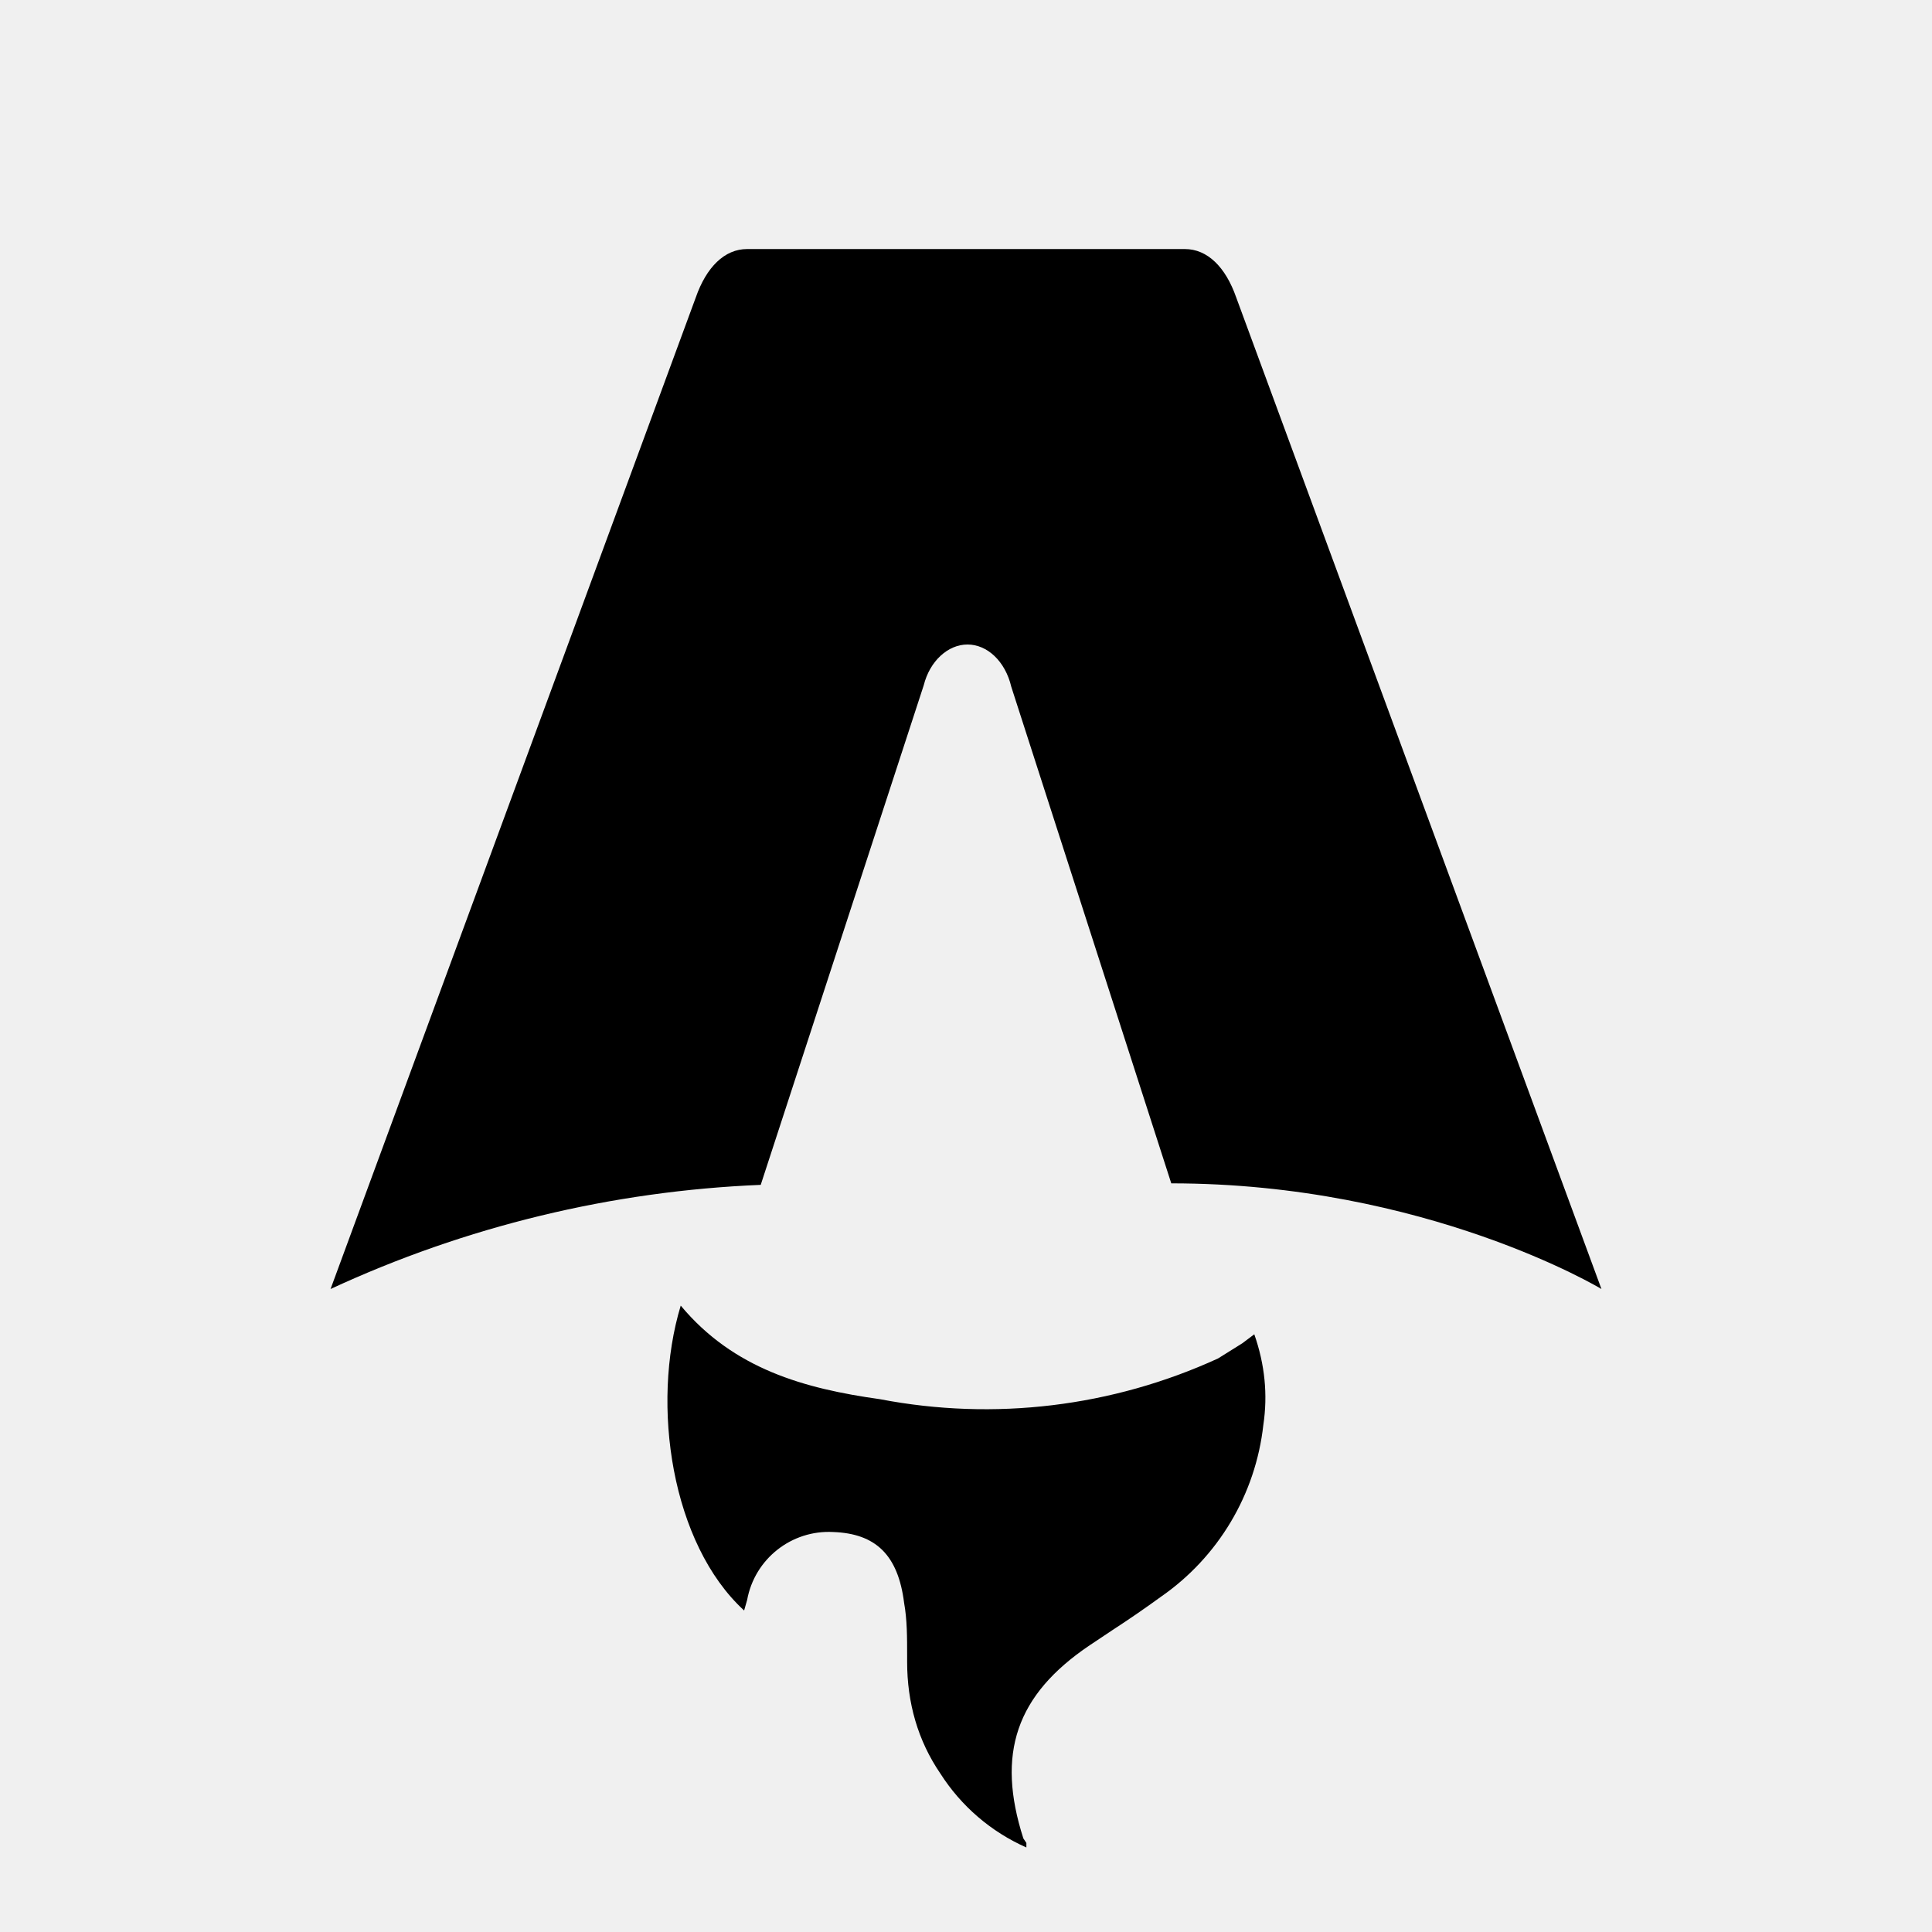
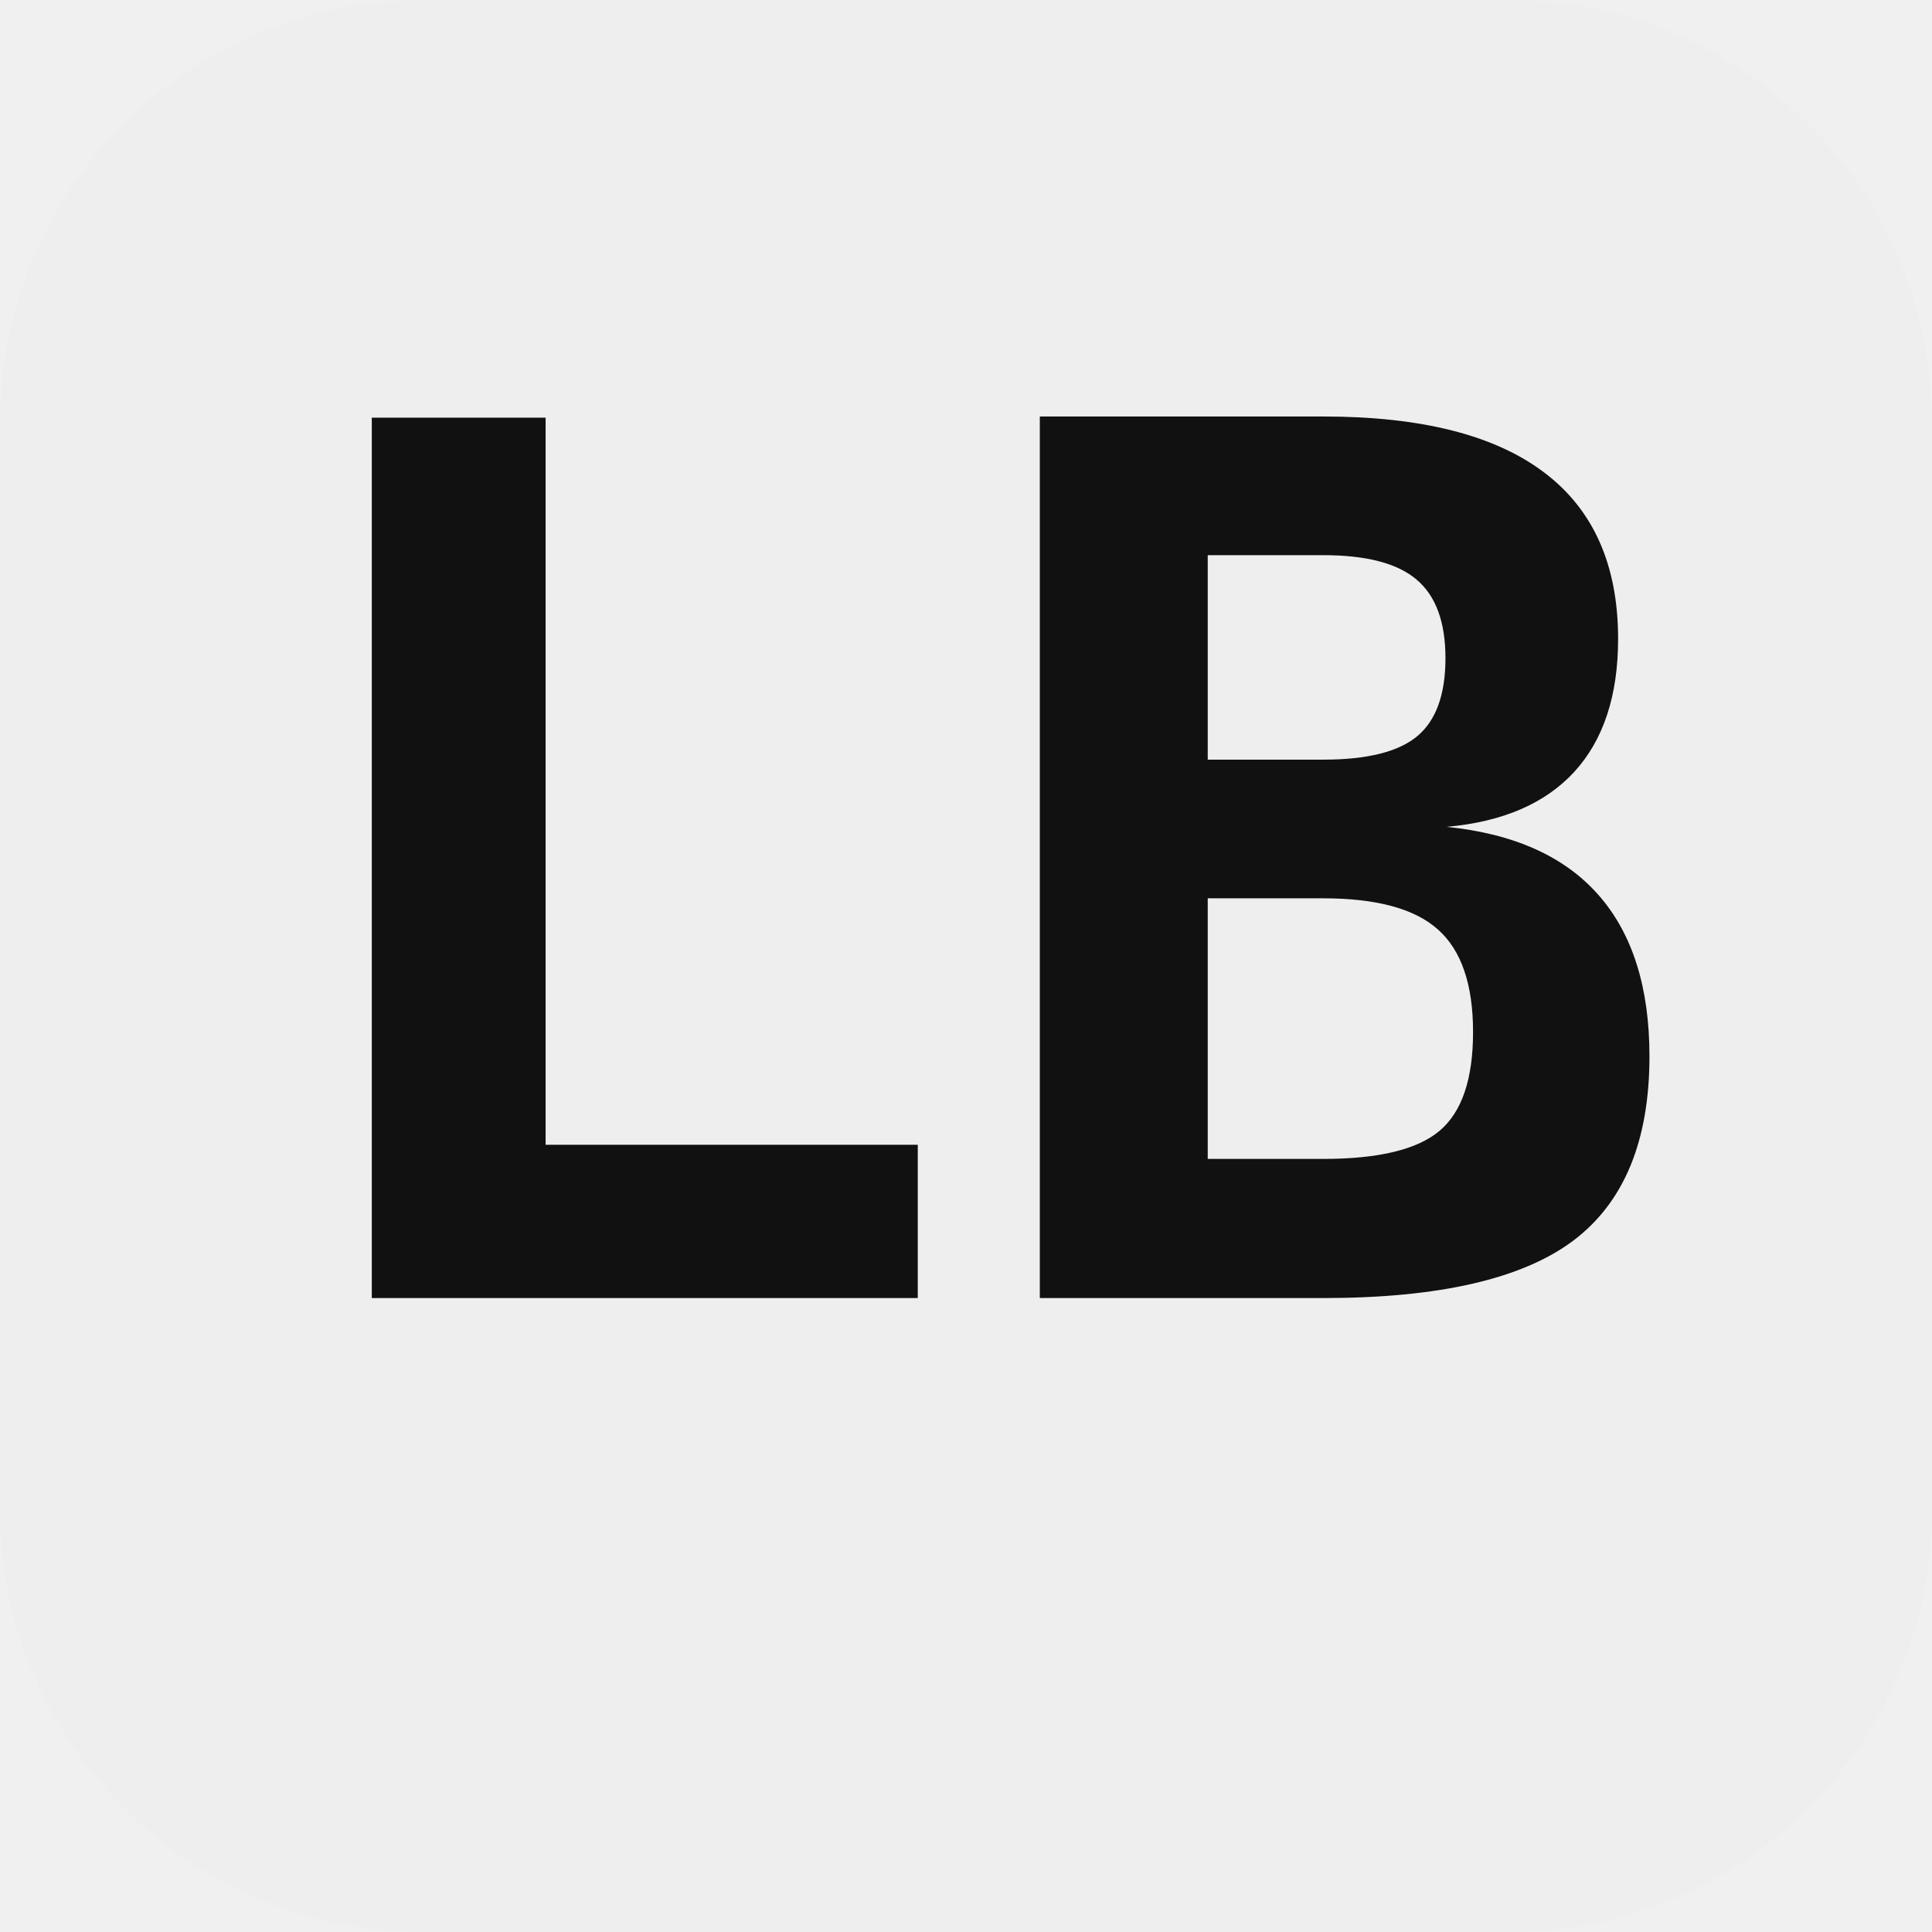
- <svg xmlns="http://www.w3.org/2000/svg" fill="none" viewBox="0 0 128 128">
-   <path d="M50.4 78.5a75.1 75.1 0 0 0-28.5 6.9l24.2-65.7c.7-2 1.9-3.2 3.4-3.2h29c1.5 0 2.7 1.2 3.4 3.2l24.2 65.7s-11.6-7-28.5-7L67 45.5c-.4-1.7-1.6-2.8-2.9-2.8-1.3 0-2.5 1.1-2.9 2.7L50.4 78.5Zm-1.1 28.2Zm-4.2-20.2c-2 6.6-.6 15.8 4.2 20.2a17.5 17.5 0 0 1 .2-.7 5.5 5.5 0 0 1 5.7-4.5c2.8.1 4.3 1.5 4.7 4.7.2 1.1.2 2.3.2 3.5v.4c0 2.7.7 5.2 2.2 7.4a13 13 0 0 0 5.7 4.9v-.3l-.2-.3c-1.8-5.6-.5-9.5 4.4-12.8l1.5-1a73 73 0 0 0 3.2-2.2 16 16 0 0 0 6.8-11.4c.3-2 .1-4-.6-6l-.8.6-1.6 1a37 37 0 0 1-22.4 2.7c-5-.7-9.7-2-13.2-6.2Z" />
-   <style>
-         path { fill: #000; }
-         @media (prefers-color-scheme: dark) {
-             path { fill: #FFF; }
-         }
-     </style>
+ <svg xmlns="http://www.w3.org/2000/svg" viewBox="0 0 128 128">
+   <rect width="128" height="128" fill="#eee" rx="28" />
+   <text x="64" y="86" fill="#111" font-family="monospace" font-size="80" font-weight="700" text-anchor="middle">LB</text>
</svg>
